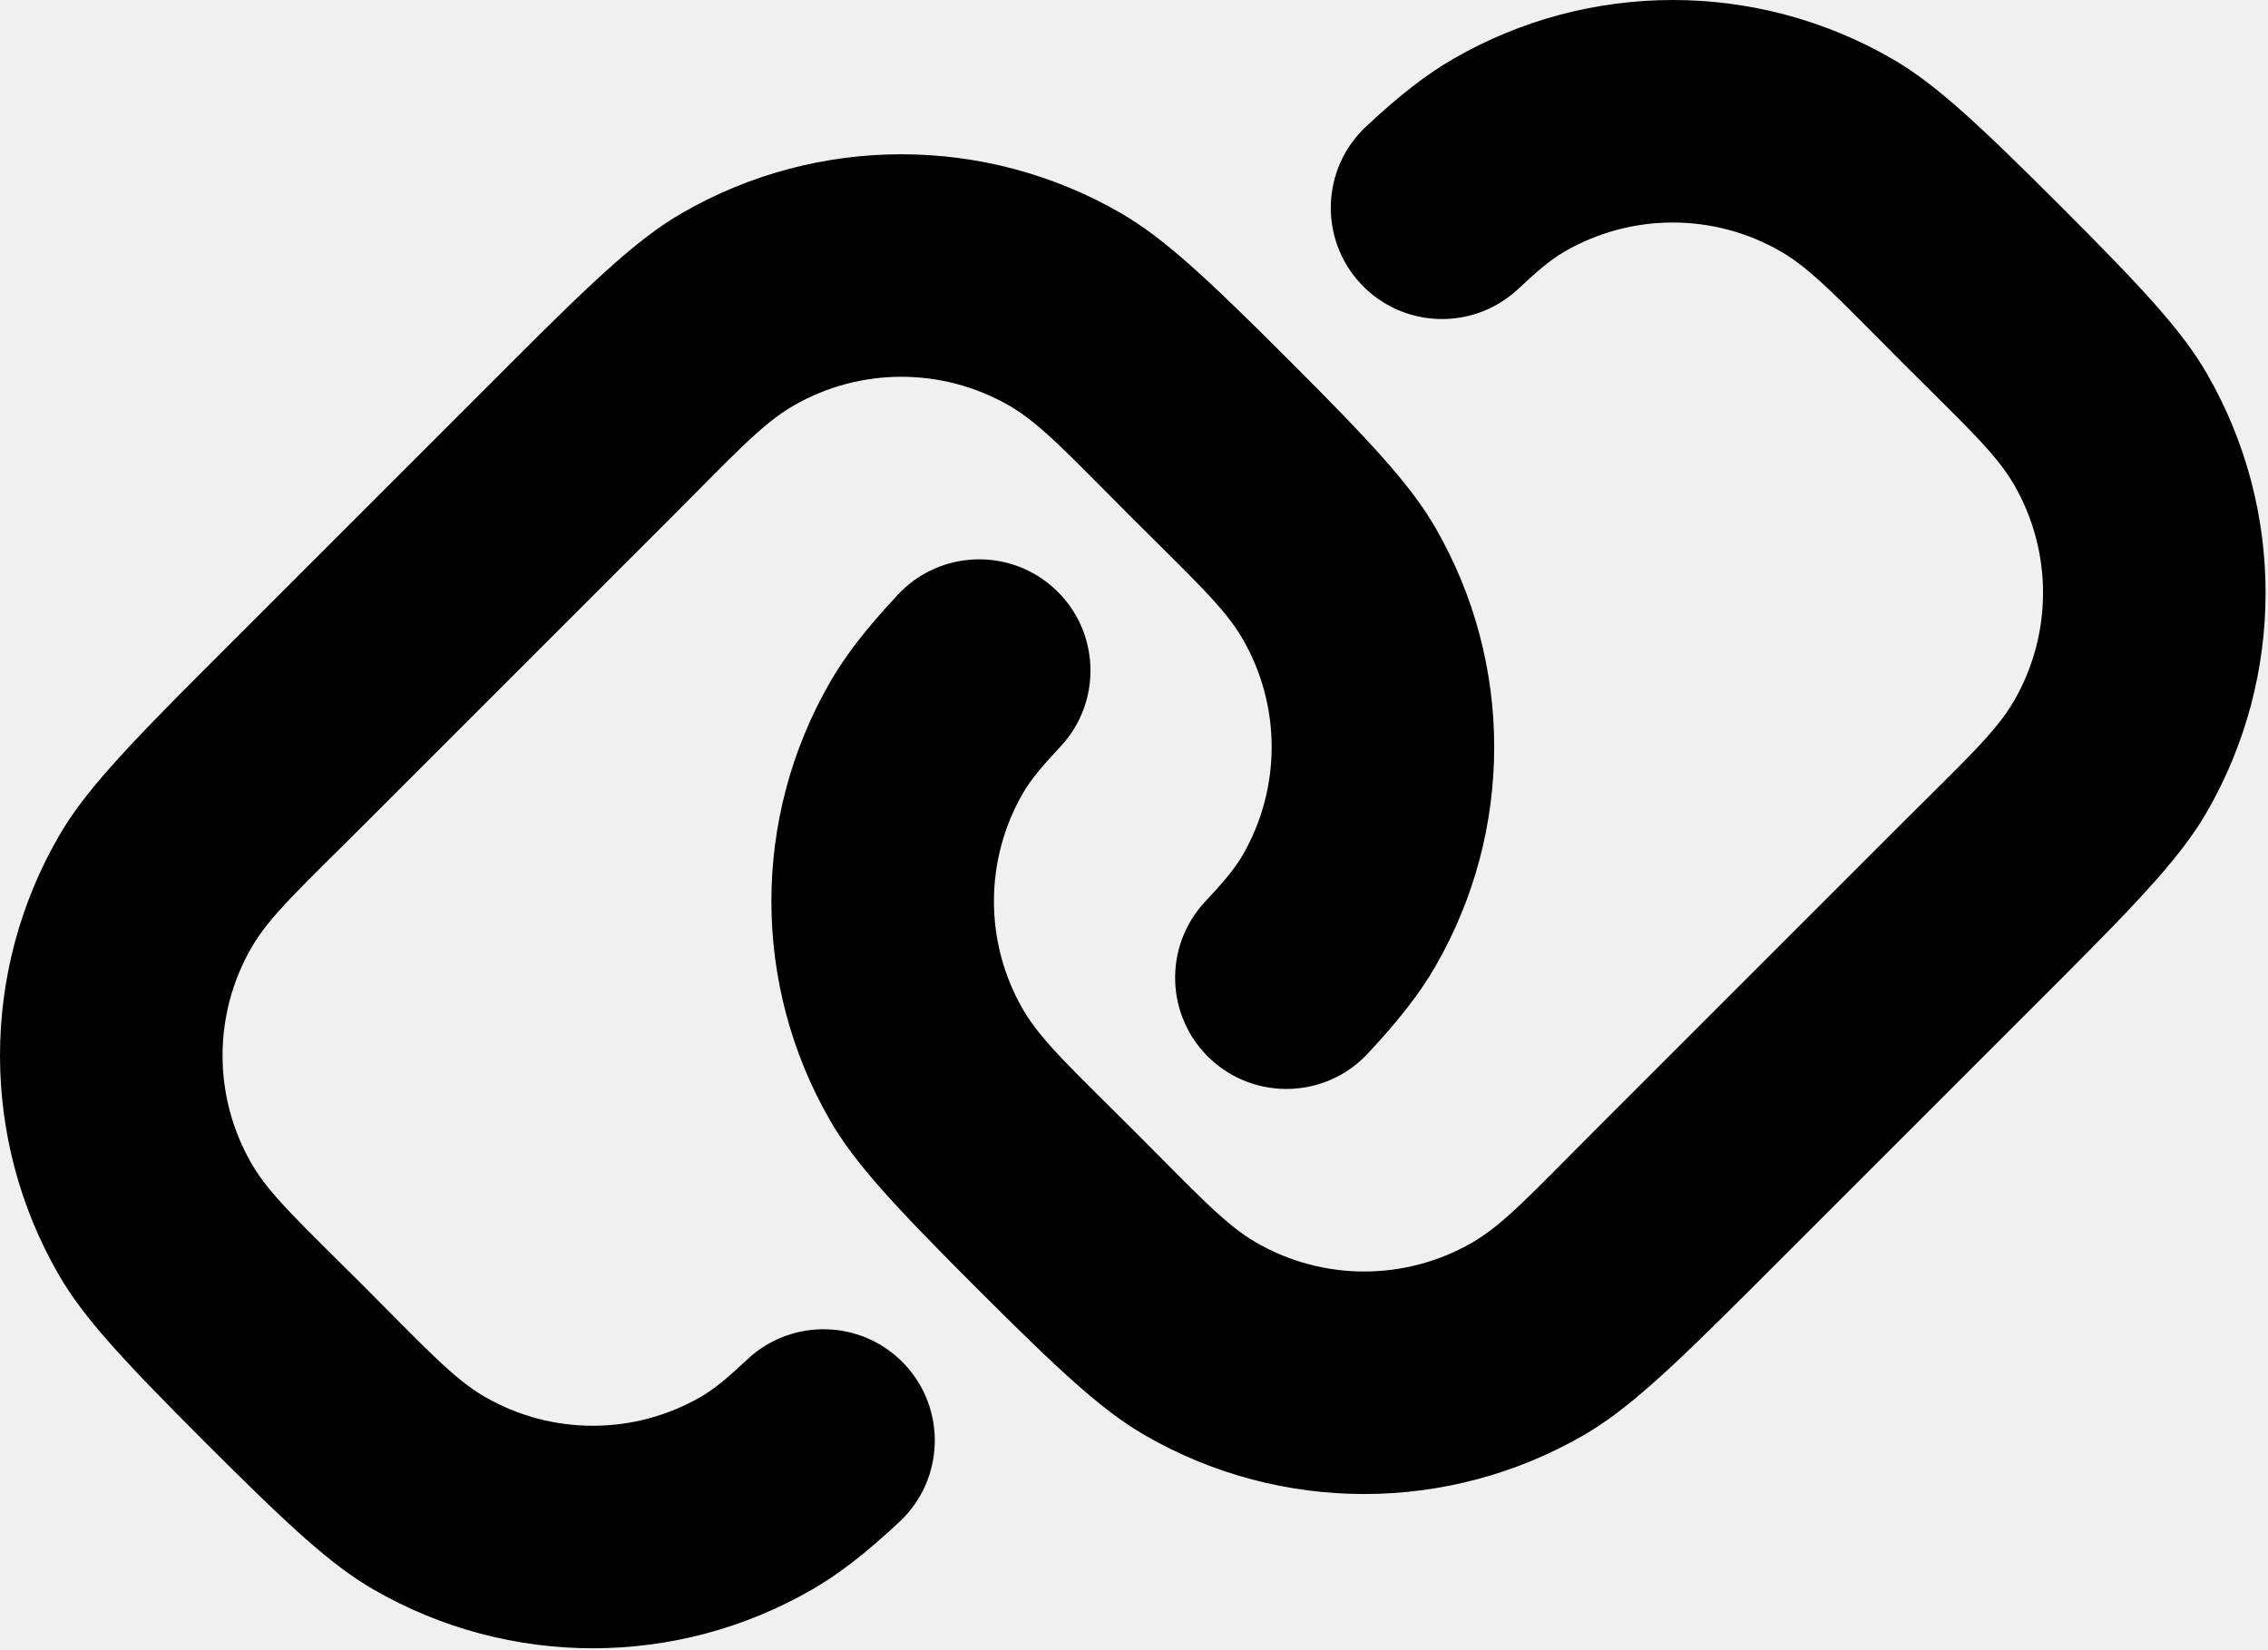
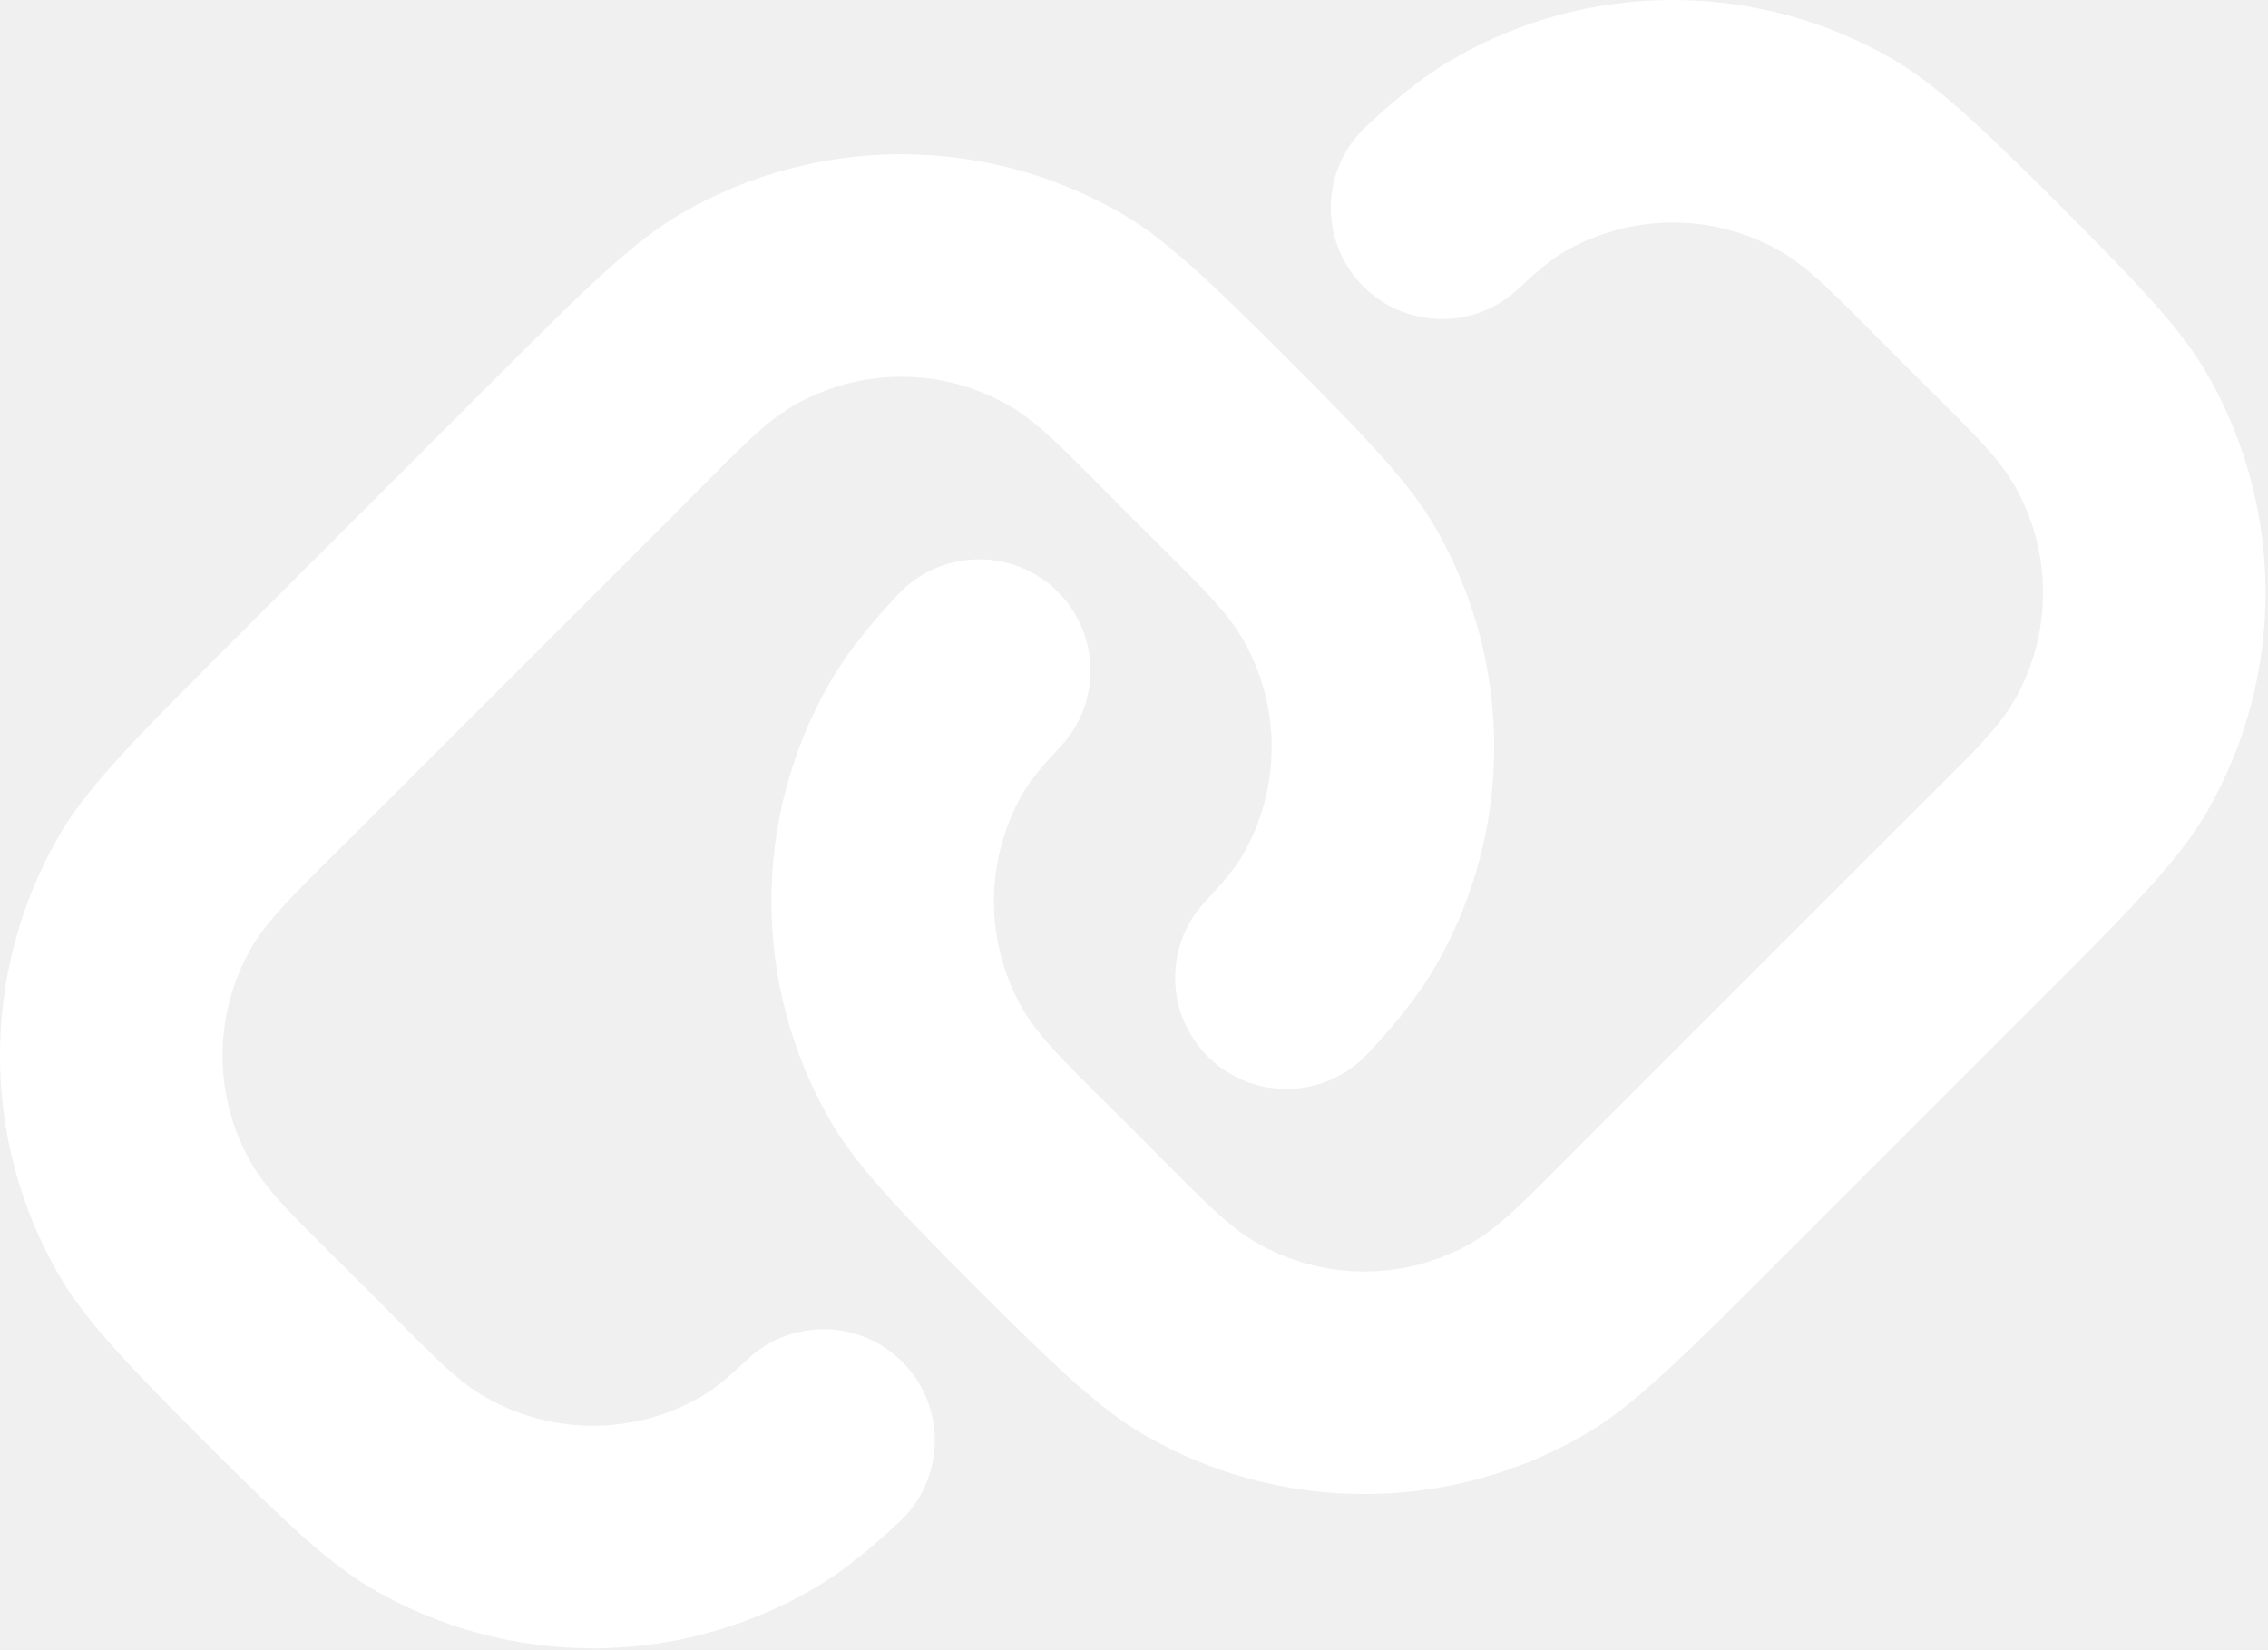
- <svg xmlns="http://www.w3.org/2000/svg" width="100%" height="100%" viewBox="0 0 693 504" version="1.1" xml:space="preserve" style="fill-rule:evenodd;clip-rule:evenodd;stroke-linejoin:round;stroke-miterlimit:2;">
-   <g transform="matrix(1,0,0,1,-106.185,-106.185)">
-     <g transform="matrix(1,0,0,1,52.3274,-41.9636)">
-       <path d="M282.296,563.495C296.013,550.691 317.546,551.432 330.351,565.15C343.155,578.867 342.414,600.4 328.696,613.205C318.341,622.87 310.192,629.166 302.001,633.897L301.999,633.898C260.538,657.836 209.458,657.835 167.999,633.898C154.895,626.332 141.868,614.224 116.677,589.035C91.484,563.842 79.376,550.814 71.81,537.709C47.874,496.249 47.874,445.169 71.811,403.71C79.376,390.608 91.484,377.581 116.676,352.388L210.957,258.107C236.148,232.917 249.175,220.808 262.279,213.242C303.74,189.306 354.821,189.306 396.282,213.243C409.383,220.809 422.41,232.917 447.601,258.107C472.793,283.299 484.902,296.326 492.467,309.429C516.405,350.889 516.406,401.971 492.467,443.432L492.466,443.434C487.735,451.625 481.437,459.779 471.764,470.135C458.955,483.849 437.422,484.583 423.709,471.774C409.995,458.965 409.261,437.432 422.07,423.719C427.323,418.094 431.01,413.876 433.58,409.427C445.368,389.008 445.368,363.85 433.579,343.431C427.977,333.73 418.169,324.841 399.519,306.191C380.868,287.541 371.978,277.733 362.279,272.131C341.859,260.342 316.7,260.343 296.279,272.132C286.579,277.733 277.69,287.541 259.041,306.191L164.76,400.472C146.109,419.122 136.301,428.011 130.701,437.711C118.911,458.131 118.911,483.289 130.702,503.711L130.703,503.713C136.302,513.414 146.11,522.302 164.759,540.951C183.409,559.599 192.298,569.407 201.999,575.008C222.419,586.798 247.576,586.798 267.996,575.01C272.448,572.439 276.667,568.75 282.296,563.495ZM328.216,329.865C341.025,316.151 362.558,315.417 376.271,328.226C389.985,341.035 390.719,362.568 377.91,376.281C372.657,381.905 368.97,386.124 366.401,390.572C354.613,410.992 354.614,436.151 366.402,456.571C372.003,466.272 381.811,475.161 400.461,493.808C419.112,512.459 428.002,522.268 437.702,527.869C458.121,539.658 483.28,539.658 503.701,527.868C513.402,522.267 522.291,512.458 540.941,493.808L635.221,399.528C653.87,380.88 663.678,371.992 669.277,362.291L669.278,362.289C681.068,341.869 681.068,316.711 669.277,296.287L669.275,296.284C663.677,286.585 653.869,277.698 635.222,259.051C616.571,240.401 607.682,230.592 597.983,224.992C577.561,213.202 552.404,213.201 531.981,224.993L531.977,224.995C527.526,227.564 523.311,231.253 517.683,236.506C503.966,249.311 482.433,248.57 469.629,234.852C456.824,221.135 457.565,199.602 471.283,186.798C481.642,177.127 489.792,170.83 497.986,166.101C539.445,142.165 590.52,142.165 631.983,166.102C645.085,173.667 658.112,185.775 683.304,210.967C708.497,236.159 720.606,249.188 728.169,262.293C752.105,303.751 752.105,354.83 728.169,396.289C720.606,409.391 708.497,422.419 683.305,447.612L589.025,541.892C563.832,567.084 550.805,579.192 537.7,586.758C496.24,610.696 445.159,610.695 403.698,586.757C390.597,579.191 377.57,567.083 352.379,541.892C327.186,516.703 315.078,503.675 307.512,490.569C283.577,449.11 283.577,398.03 307.513,356.568L307.514,356.566C312.245,348.375 318.543,340.221 328.216,329.865Z" />
-     </g>
-   </g>
+ <svg xmlns="http://www.w3.org/2000/svg" fill="#ffffff" clip-rule="evenodd" fill-rule="evenodd" stroke-linejoin="round" stroke-miterlimit="2" viewBox="0 0 693 504">
+   <path d="m282.296 563.495c13.717-12.804 35.25-12.063 48.055 1.655 12.804 13.717 12.063 35.25-1.655 48.055-10.355 9.665-18.504 15.961-26.695 20.692l-.002.001c-41.461 23.938-92.541 23.937-134 0-13.104-7.566-26.131-19.674-51.322-44.863-25.193-25.193-37.301-38.221-44.867-51.326-23.936-41.46-23.936-92.54.001-133.999 7.565-13.102 19.673-26.129 44.865-51.322l94.281-94.281c25.191-25.19 38.218-37.299 51.322-44.865 41.461-23.936 92.542-23.936 134.003.001 13.101 7.566 26.128 19.674 51.319 44.864 25.192 25.192 37.301 38.219 44.866 51.322 23.938 41.46 23.939 92.542 0 134.003l-.001.002c-4.731 8.191-11.029 16.345-20.702 26.701-12.809 13.714-34.342 14.448-48.055 1.639-13.714-12.809-14.448-34.342-1.639-48.055 5.253-5.625 8.94-9.843 11.51-14.292 11.788-20.419 11.788-45.577-.001-65.996-5.602-9.701-15.41-18.59-34.06-37.24-18.651-18.65-27.541-28.458-37.24-34.06-20.42-11.789-45.579-11.788-66 .001-9.7 5.601-18.589 15.409-37.238 34.059l-94.281 94.281c-18.651 18.65-28.459 27.539-34.059 37.239-11.79 20.42-11.79 45.578.001 66l.001.002c5.599 9.701 15.407 18.589 34.056 37.238 18.65 18.648 27.539 28.456 37.24 34.057 20.42 11.79 45.577 11.79 65.997.002 4.452-2.571 8.671-6.26 14.3-11.515zm45.92-233.63c12.809-13.714 34.342-14.448 48.055-1.639 13.714 12.809 14.448 34.342 1.639 48.055-5.253 5.624-8.94 9.843-11.509 14.291-11.788 20.42-11.787 45.579.001 65.999 5.601 9.701 15.409 18.59 34.059 37.237 18.651 18.651 27.541 28.46 37.241 34.061 20.419 11.789 45.578 11.789 65.999-.001 9.701-5.601 18.59-15.41 37.24-34.06l94.28-94.28c18.649-18.648 28.457-27.536 34.056-37.237l.001-.002c11.79-20.42 11.79-45.578-.001-66.002l-.002-.003c-5.598-9.699-15.406-18.586-34.053-37.233-18.651-18.65-27.54-28.459-37.239-34.059-20.422-11.79-45.579-11.791-66.002.001l-.004.002c-4.451 2.569-8.666 6.258-14.294 11.511-13.717 12.805-35.25 12.064-48.054-1.654-12.805-13.717-12.064-35.25 1.654-48.054 10.359-9.671 18.509-15.968 26.703-20.697 41.459-23.936 92.534-23.936 133.997.001 13.102 7.565 26.129 19.673 51.321 44.865 25.193 25.192 37.302 38.221 44.865 51.326 23.936 41.458 23.936 92.537 0 133.996-7.563 13.102-19.672 26.13-44.864 51.323l-94.28 94.28c-25.193 25.192-38.22 37.3-51.325 44.866-41.46 23.938-92.541 23.937-134.002-.001-13.101-7.566-26.128-19.674-51.319-44.865-25.193-25.189-37.301-38.217-44.867-51.323-23.935-41.459-23.935-92.539.001-134.001l.001-.002c4.731-8.191 11.029-16.345 20.702-26.701z" transform="translate(-53.8576 -148.1486)" />
</svg>
